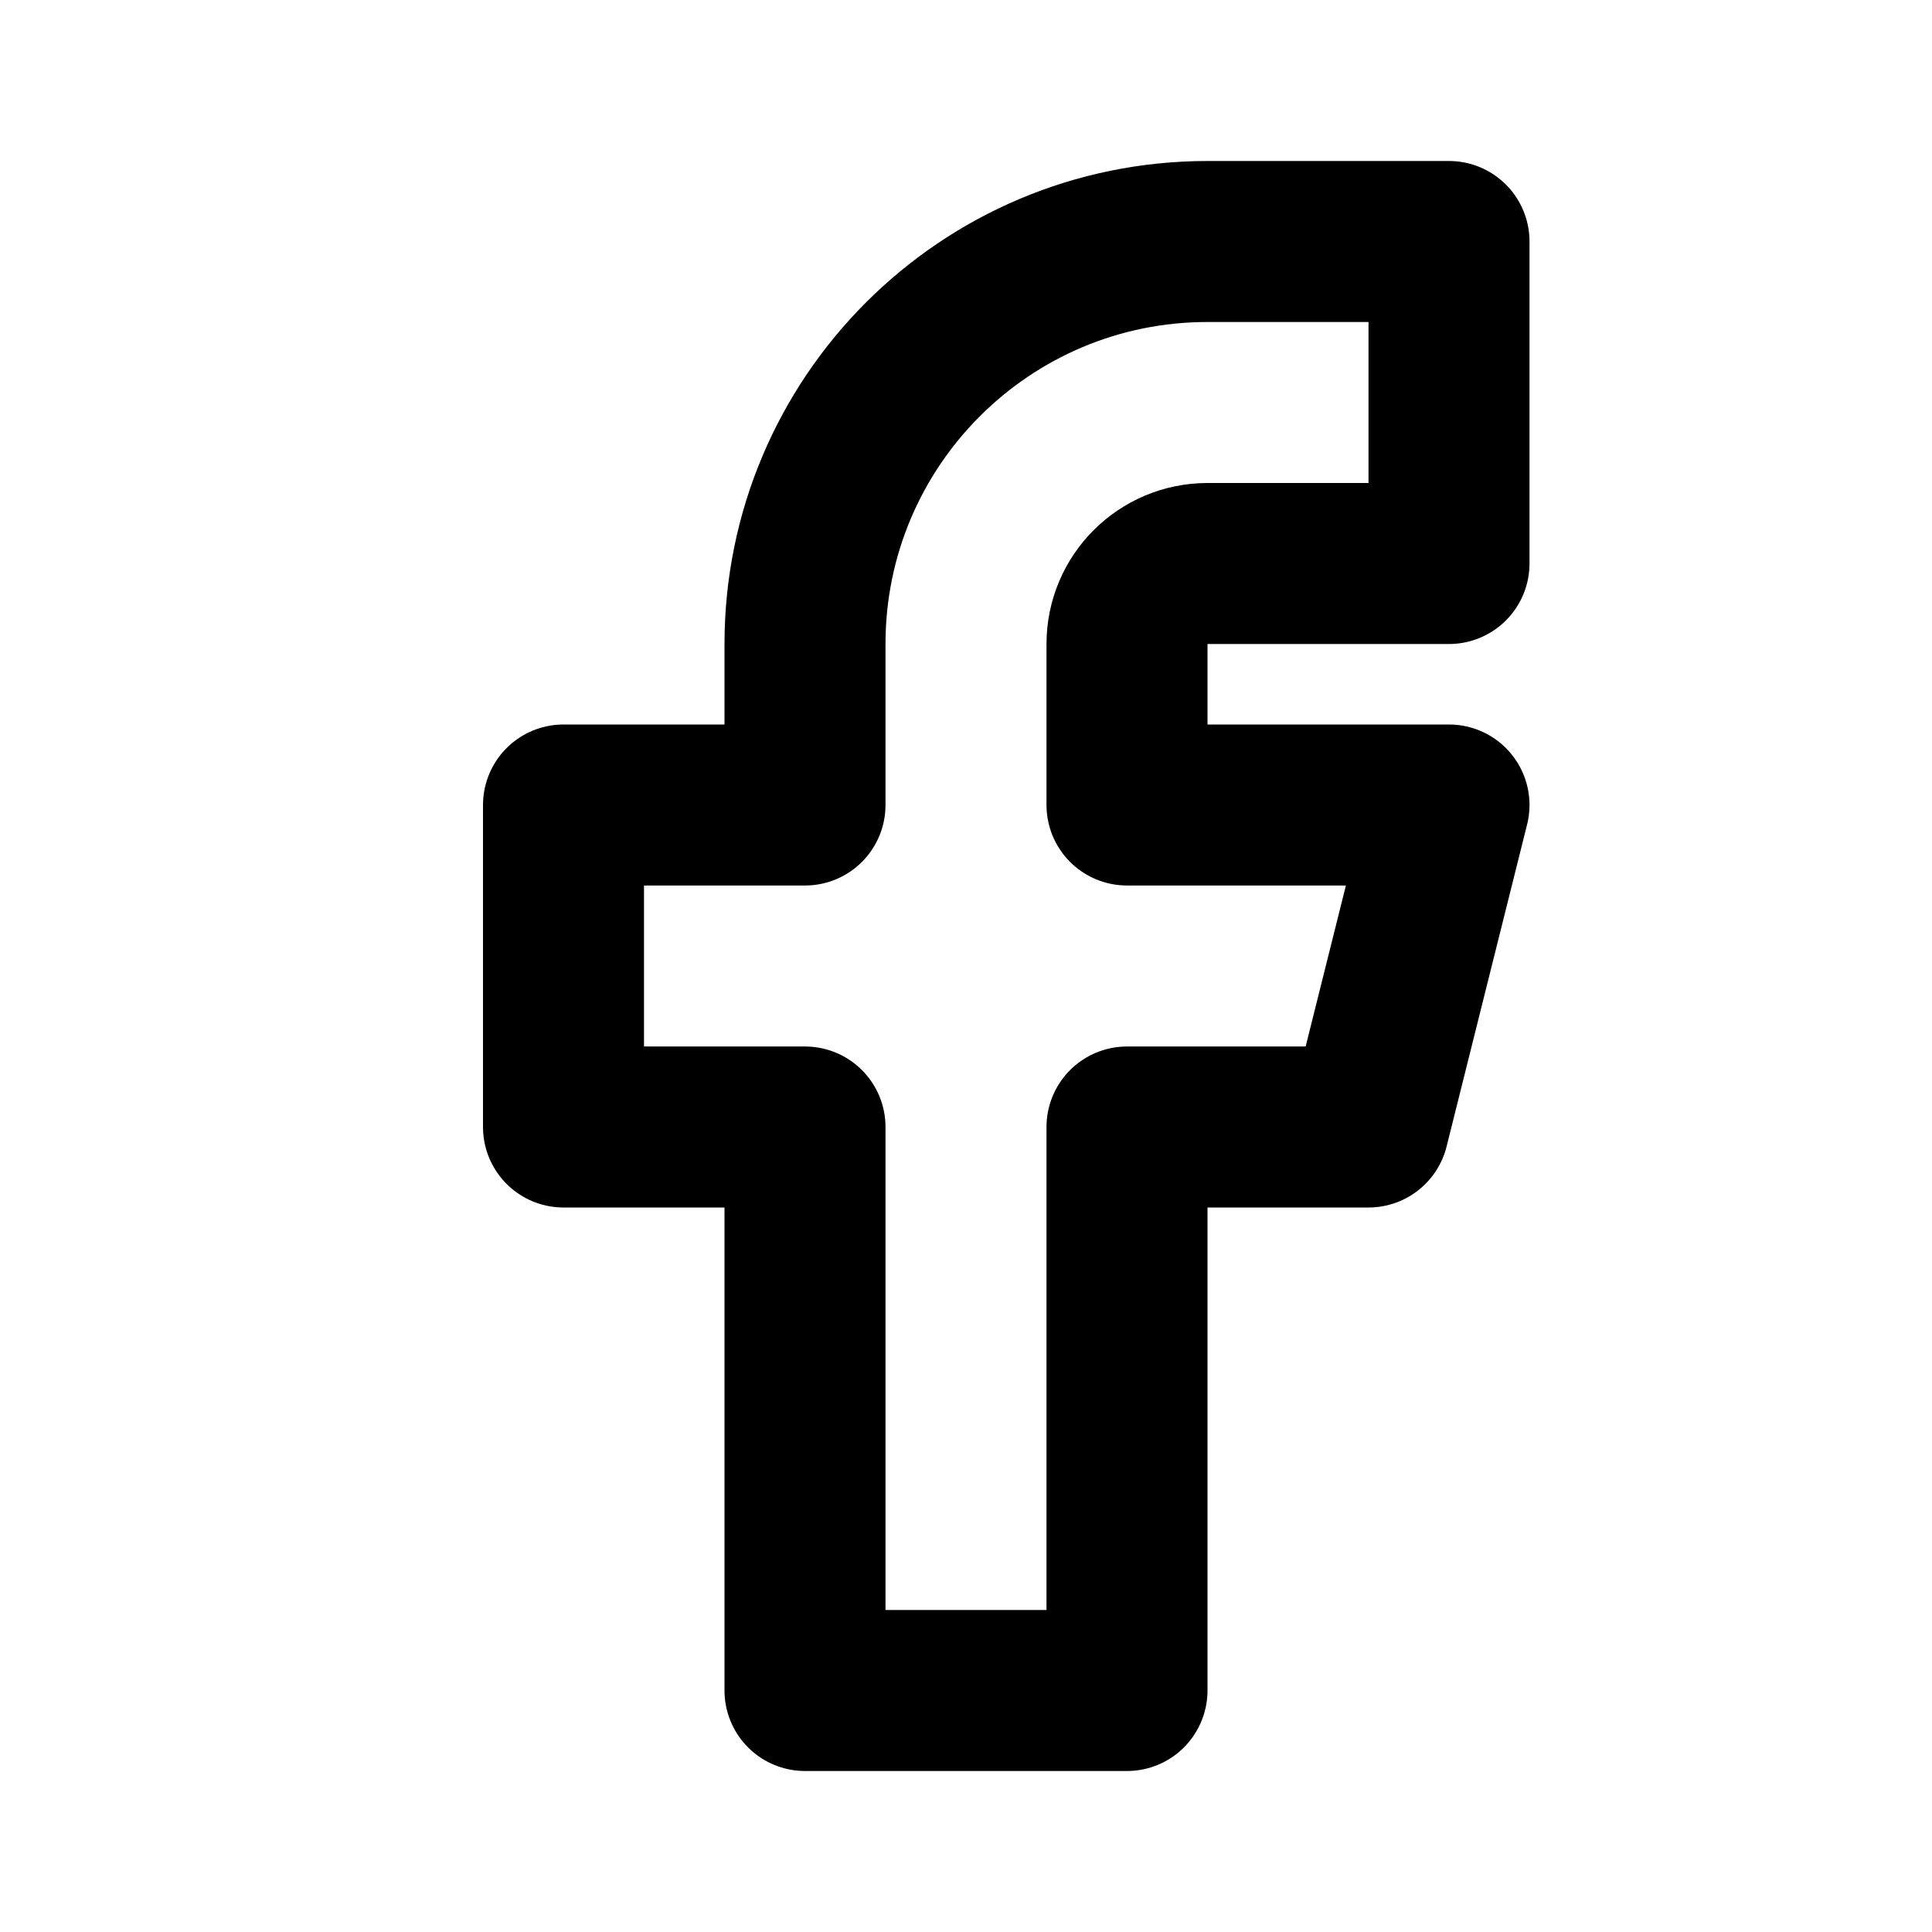
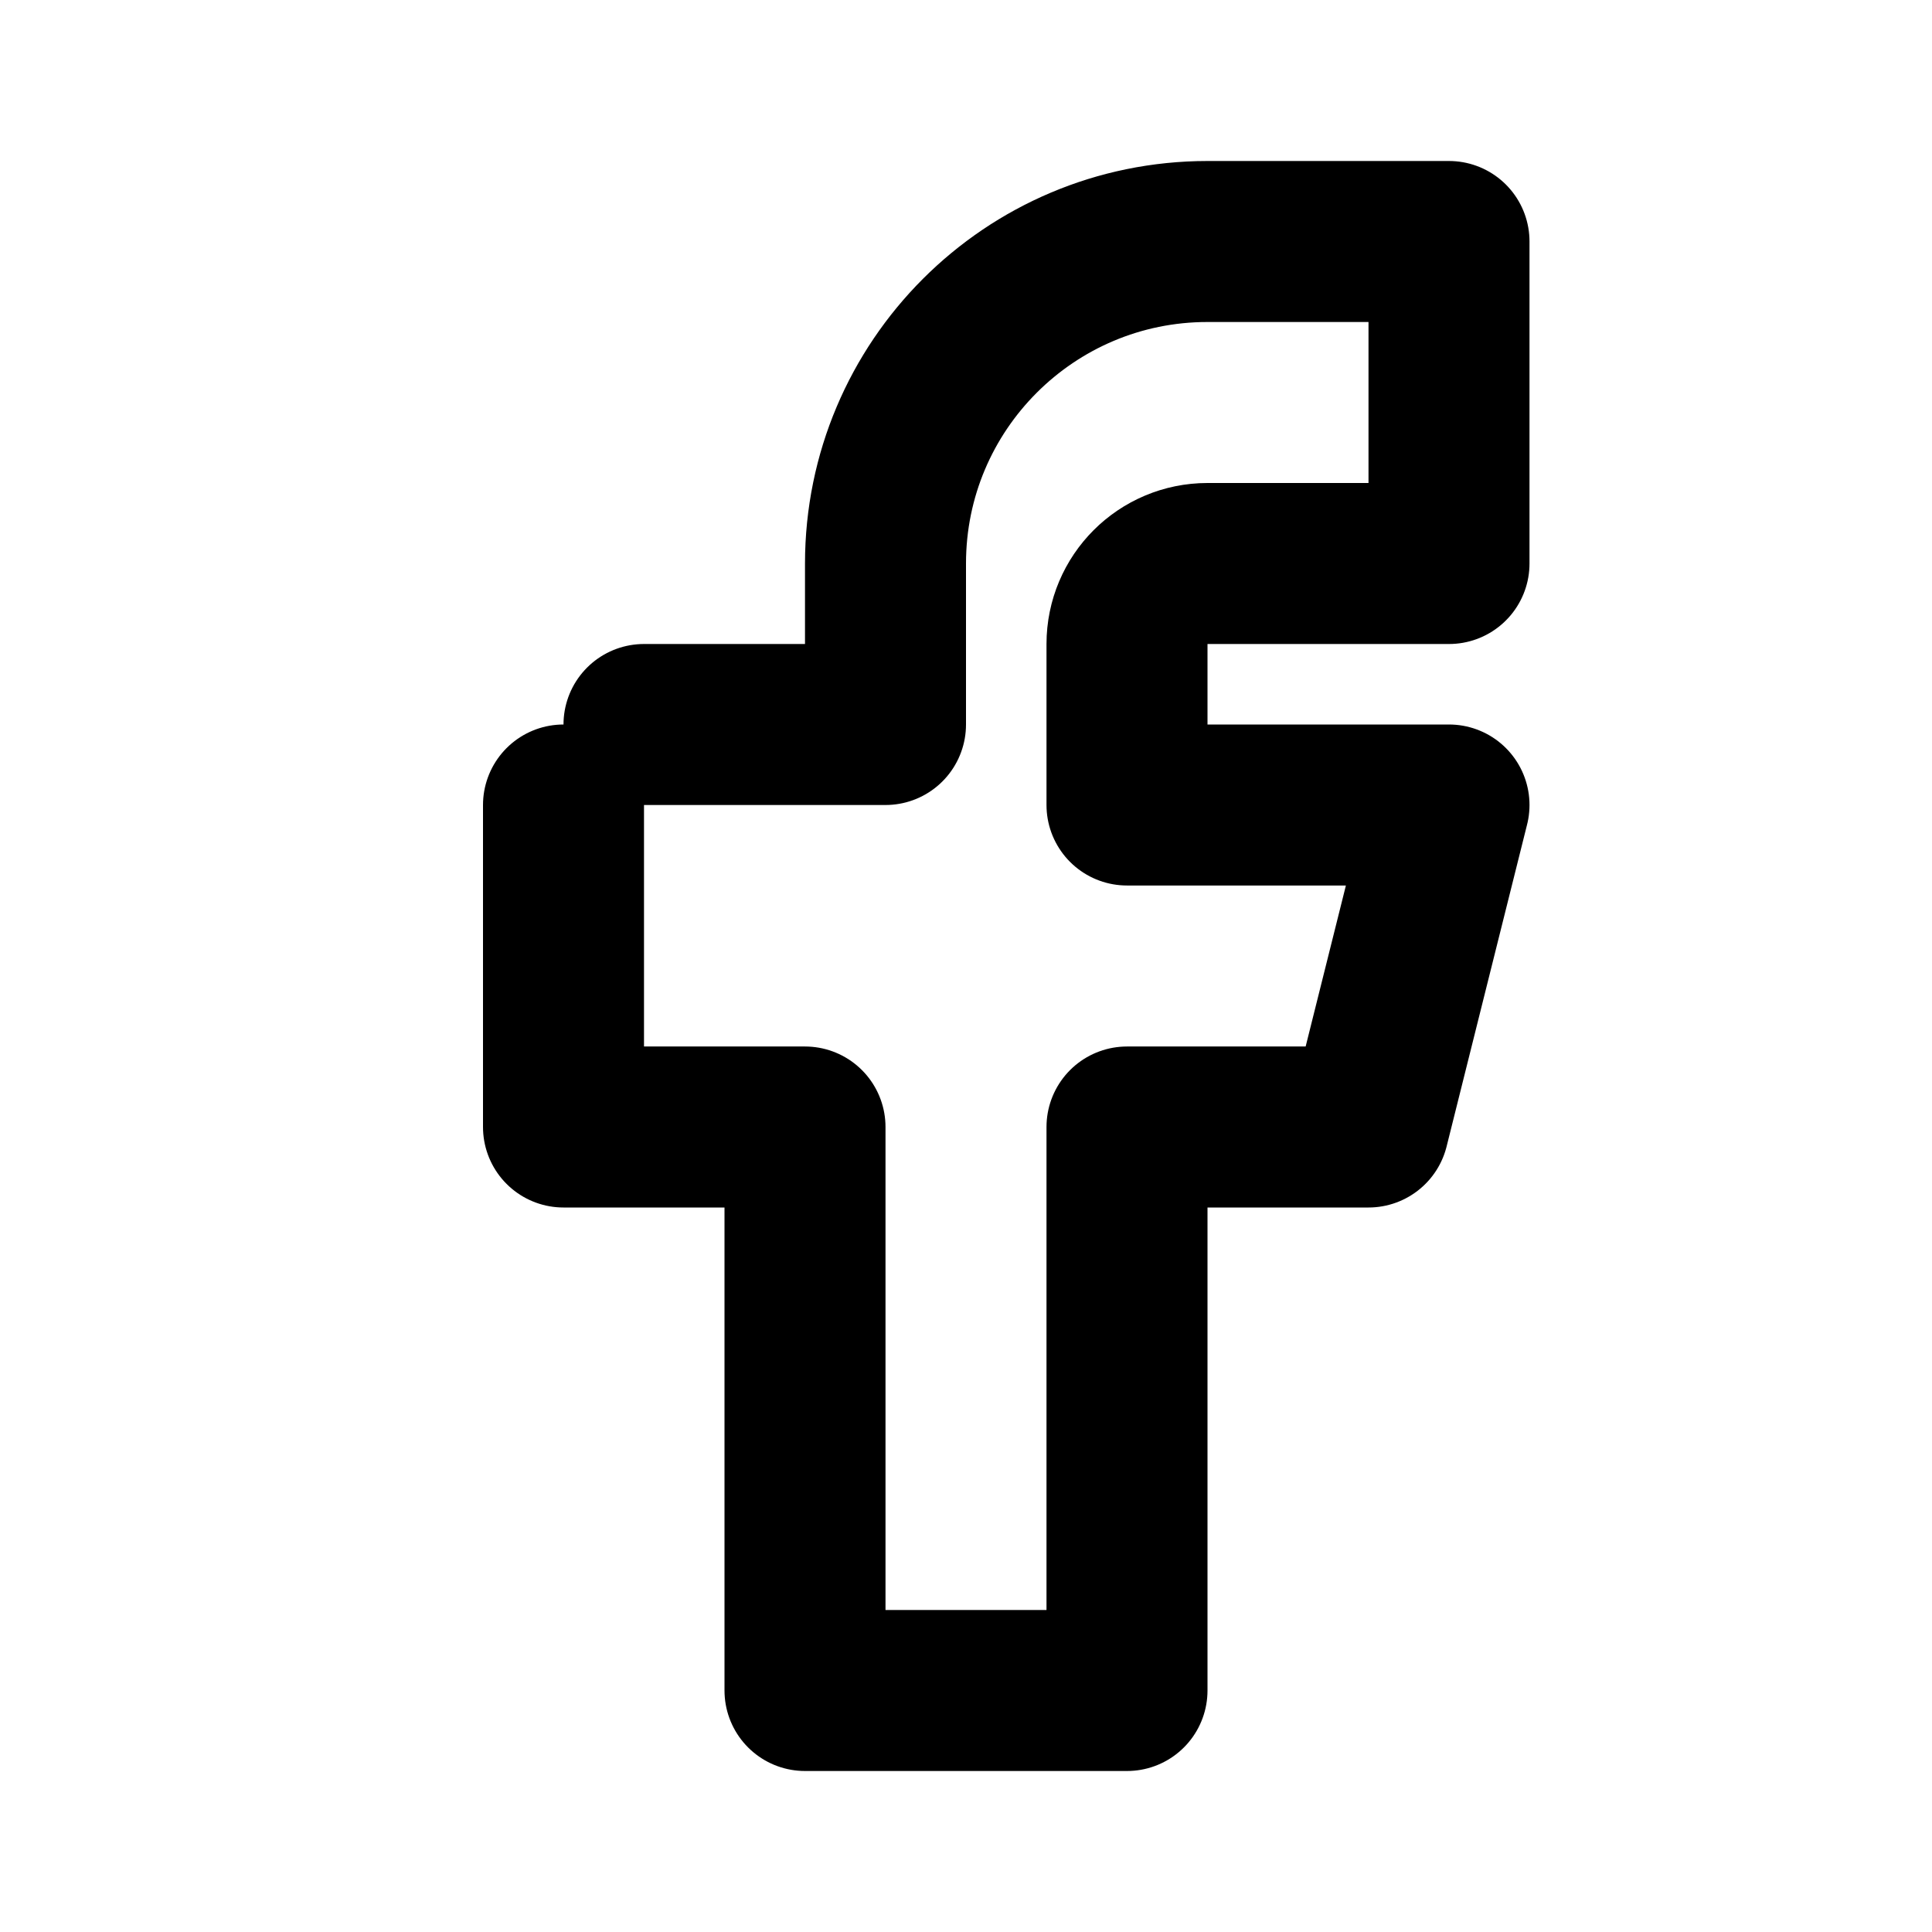
- <svg xmlns="http://www.w3.org/2000/svg" width="24" height="24" viewBox="0 0 24 24" fill="none" stroke="currentColor" stroke-width="2" stroke-linecap="round" stroke-linejoin="round" class="icon icon-tabler icons-tabler-outline icon-tabler-brand-facebook">
+ <svg xmlns="http://www.w3.org/2000/svg" class="icon icon-tabler icon-tabler-brand-facebook" width="24" height="24" viewBox="0 0 24 24" stroke-width="2" stroke="currentColor" fill="none" stroke-linecap="round" stroke-linejoin="round">
  <path stroke="none" d="M0 0h24v24H0z" fill="none" />
-   <path d="M7 10v4h3v7h4v-7h3l1 -4h-4v-2a1 1 0 0 1 1 -1h3v-4h-3a5 5 0 0 0 -5 5v2h-3" />
+   <path d="M7 10v4h3v7h4v-7h3l1 -4h-4v-2a1 1 0 0 1 1 -1h3v-4h-3a4 4 0 0 0 -4 4v2h-3" />
</svg>
